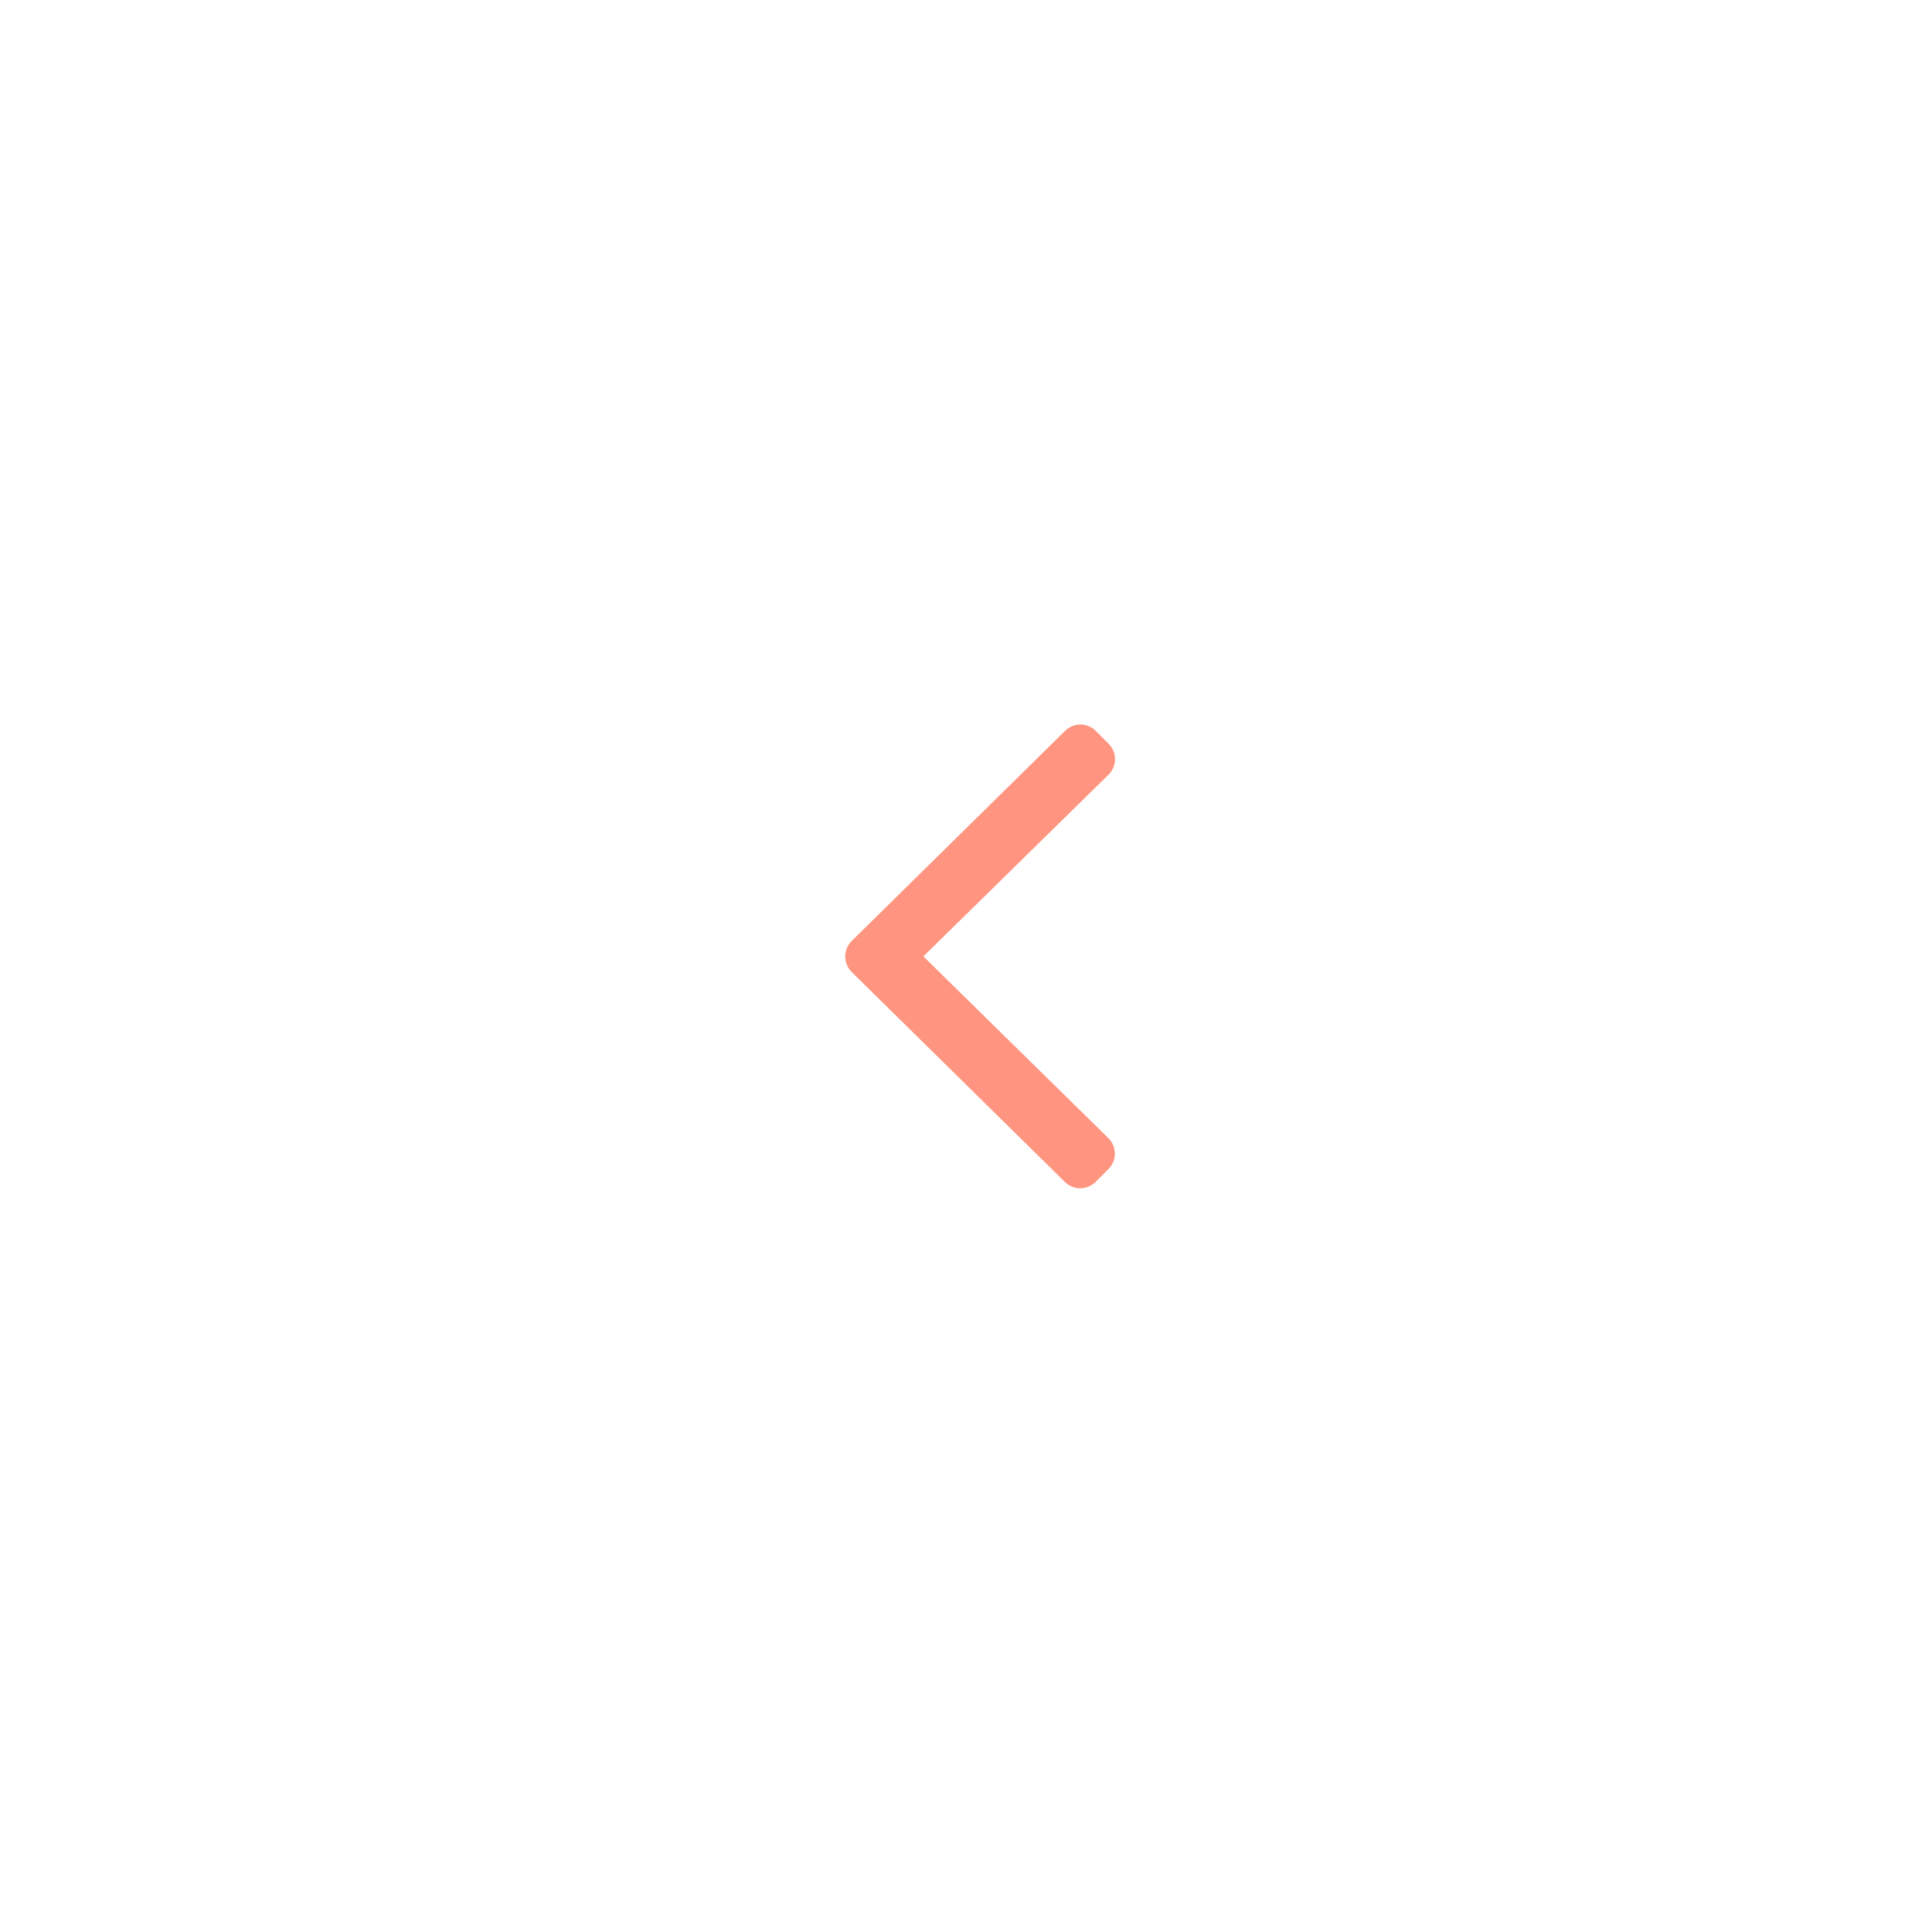
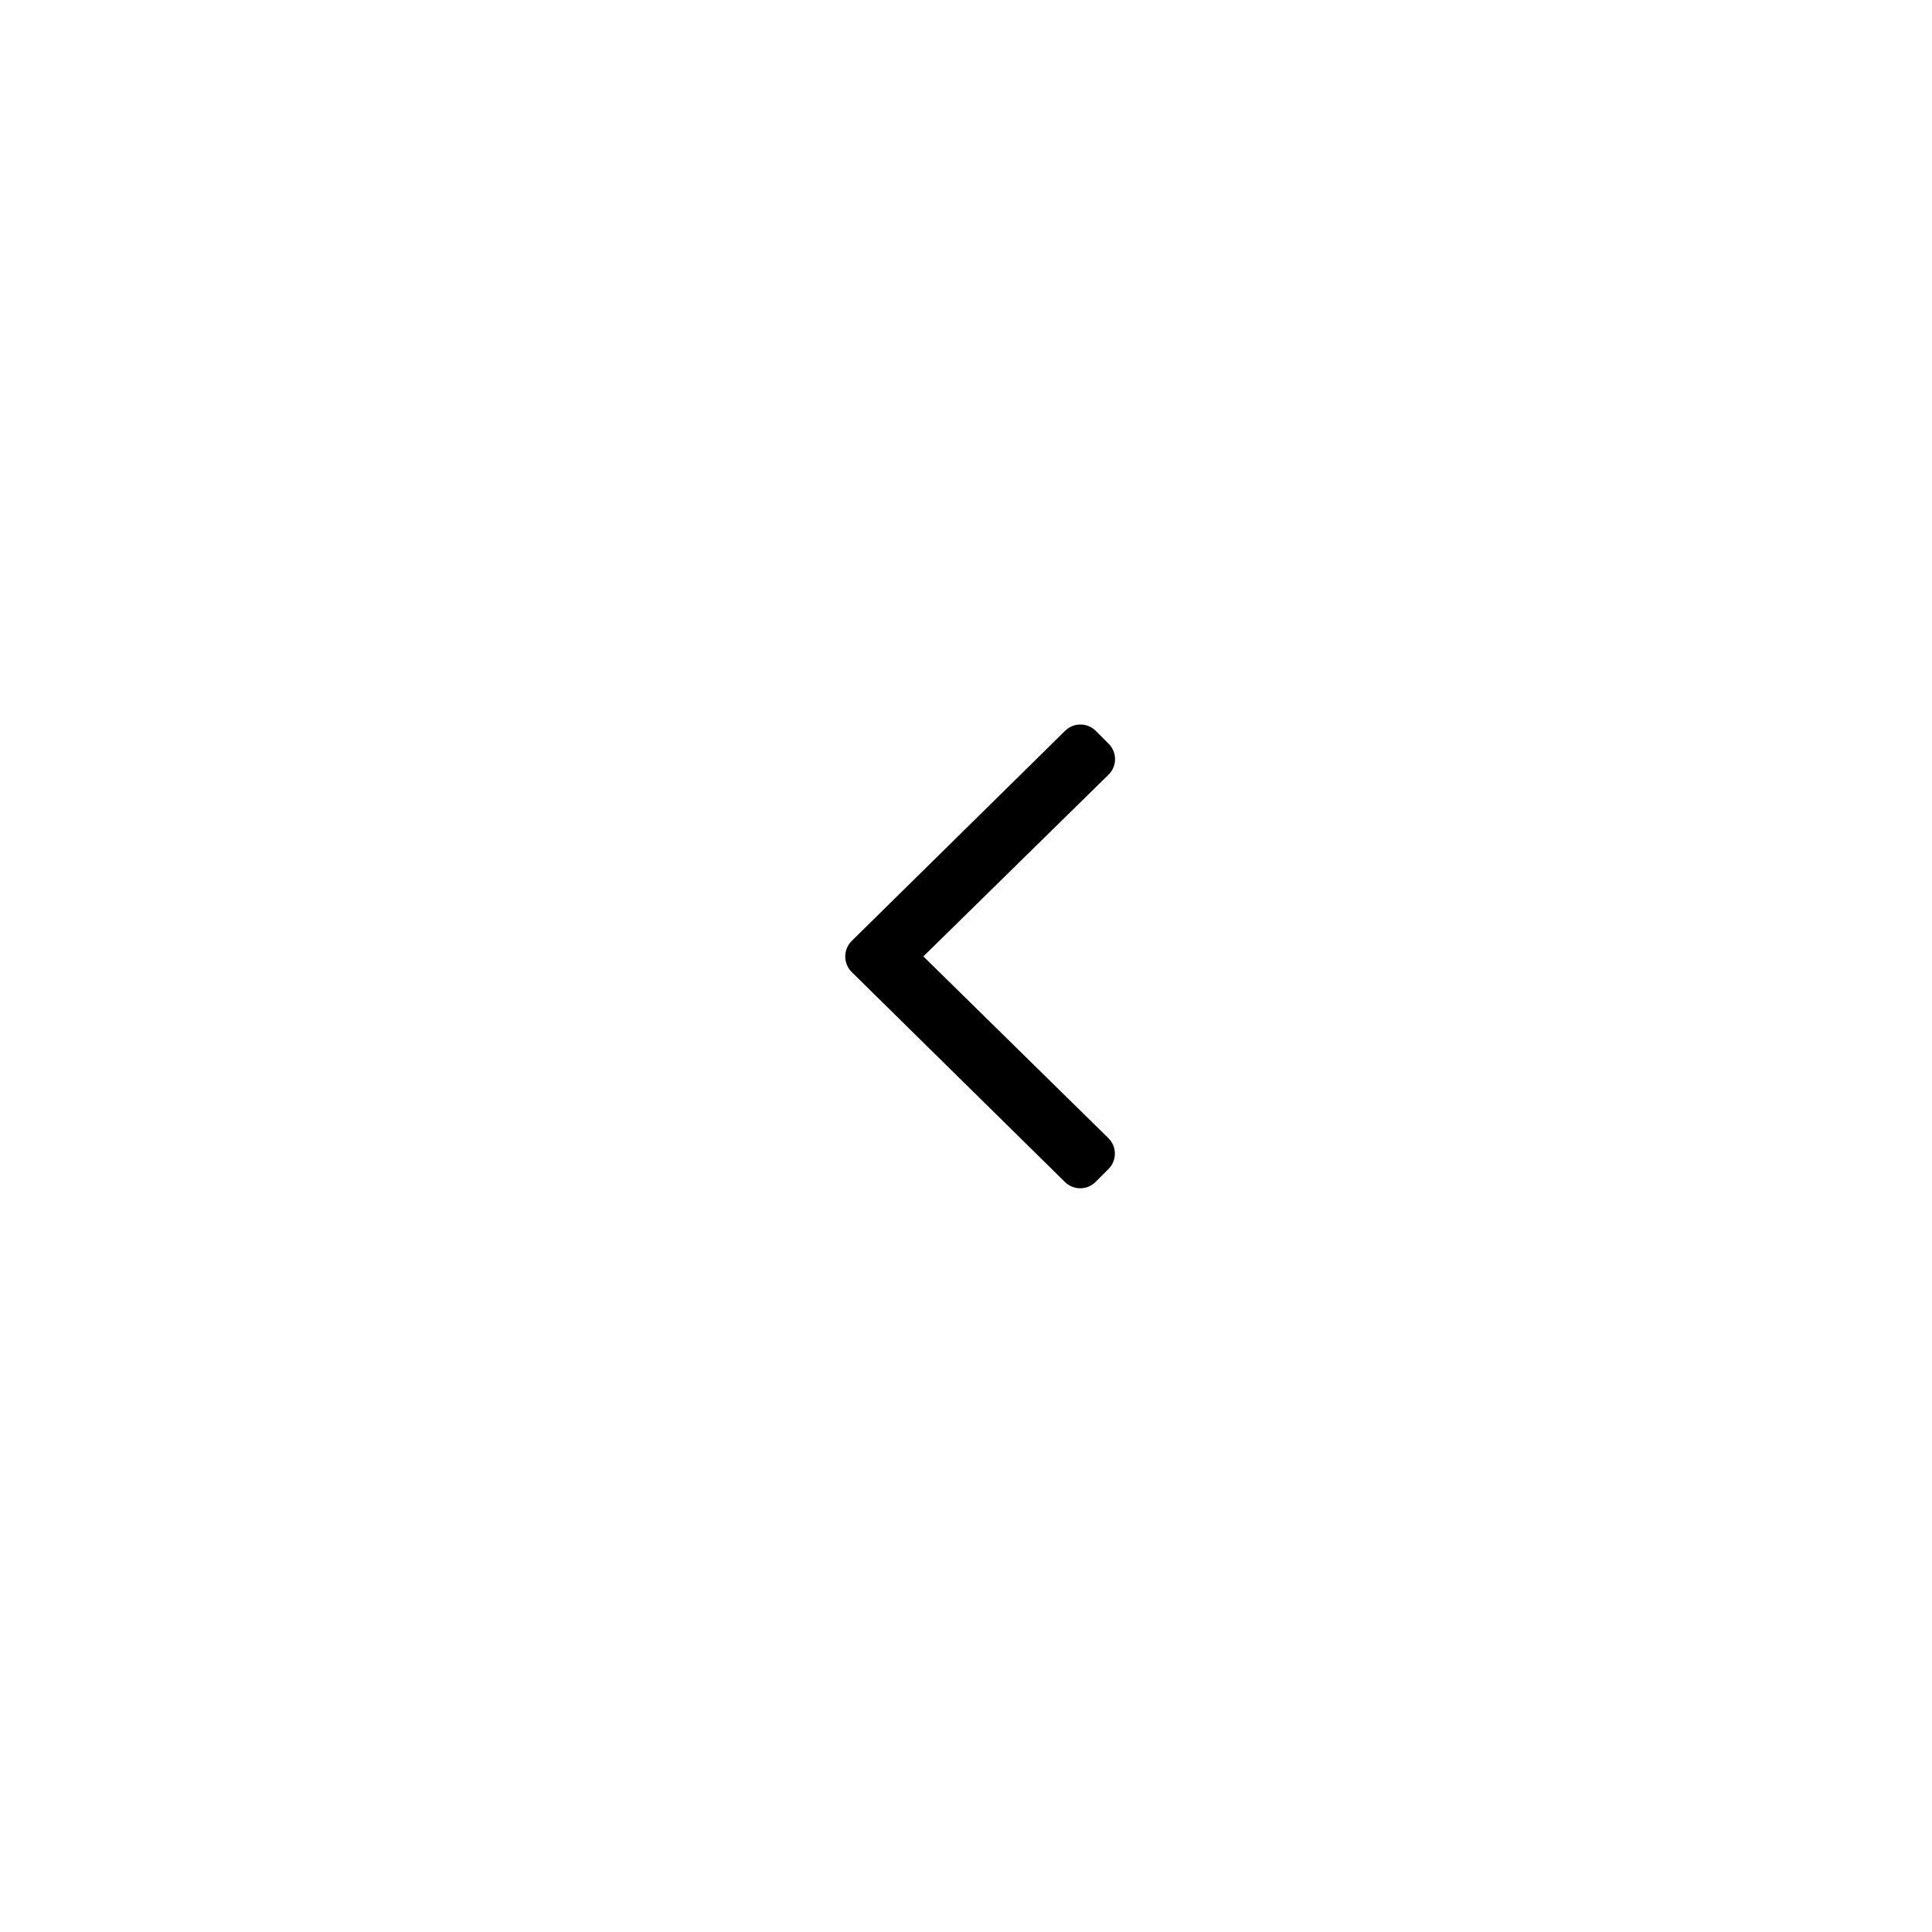
<svg xmlns="http://www.w3.org/2000/svg" viewBox="0 0 32 32">
-   <path d="m14.106 15.586 3.534-3.48c.141-.141.369-.141.51 0l.213.213c.141.141.141.369 0 .51l-3.069 3.012 3.066 3.012c.141.141.141.369 0 .51l-.213.213c-.141.141-.369.141-.51 0l-3.534-3.48c-.138-.141-.138-.369.003-.51z" fill="#ff9580" fill-rule="evenodd" />
+   <path d="m14.106 15.586 3.534-3.48c.141-.141.369-.141.51 0l.213.213c.141.141.141.369 0 .51l-3.069 3.012 3.066 3.012c.141.141.141.369 0 .51l-.213.213c-.141.141-.369.141-.51 0l-3.534-3.48c-.138-.141-.138-.369.003-.51z" fill-rule="evenodd" />
</svg>
